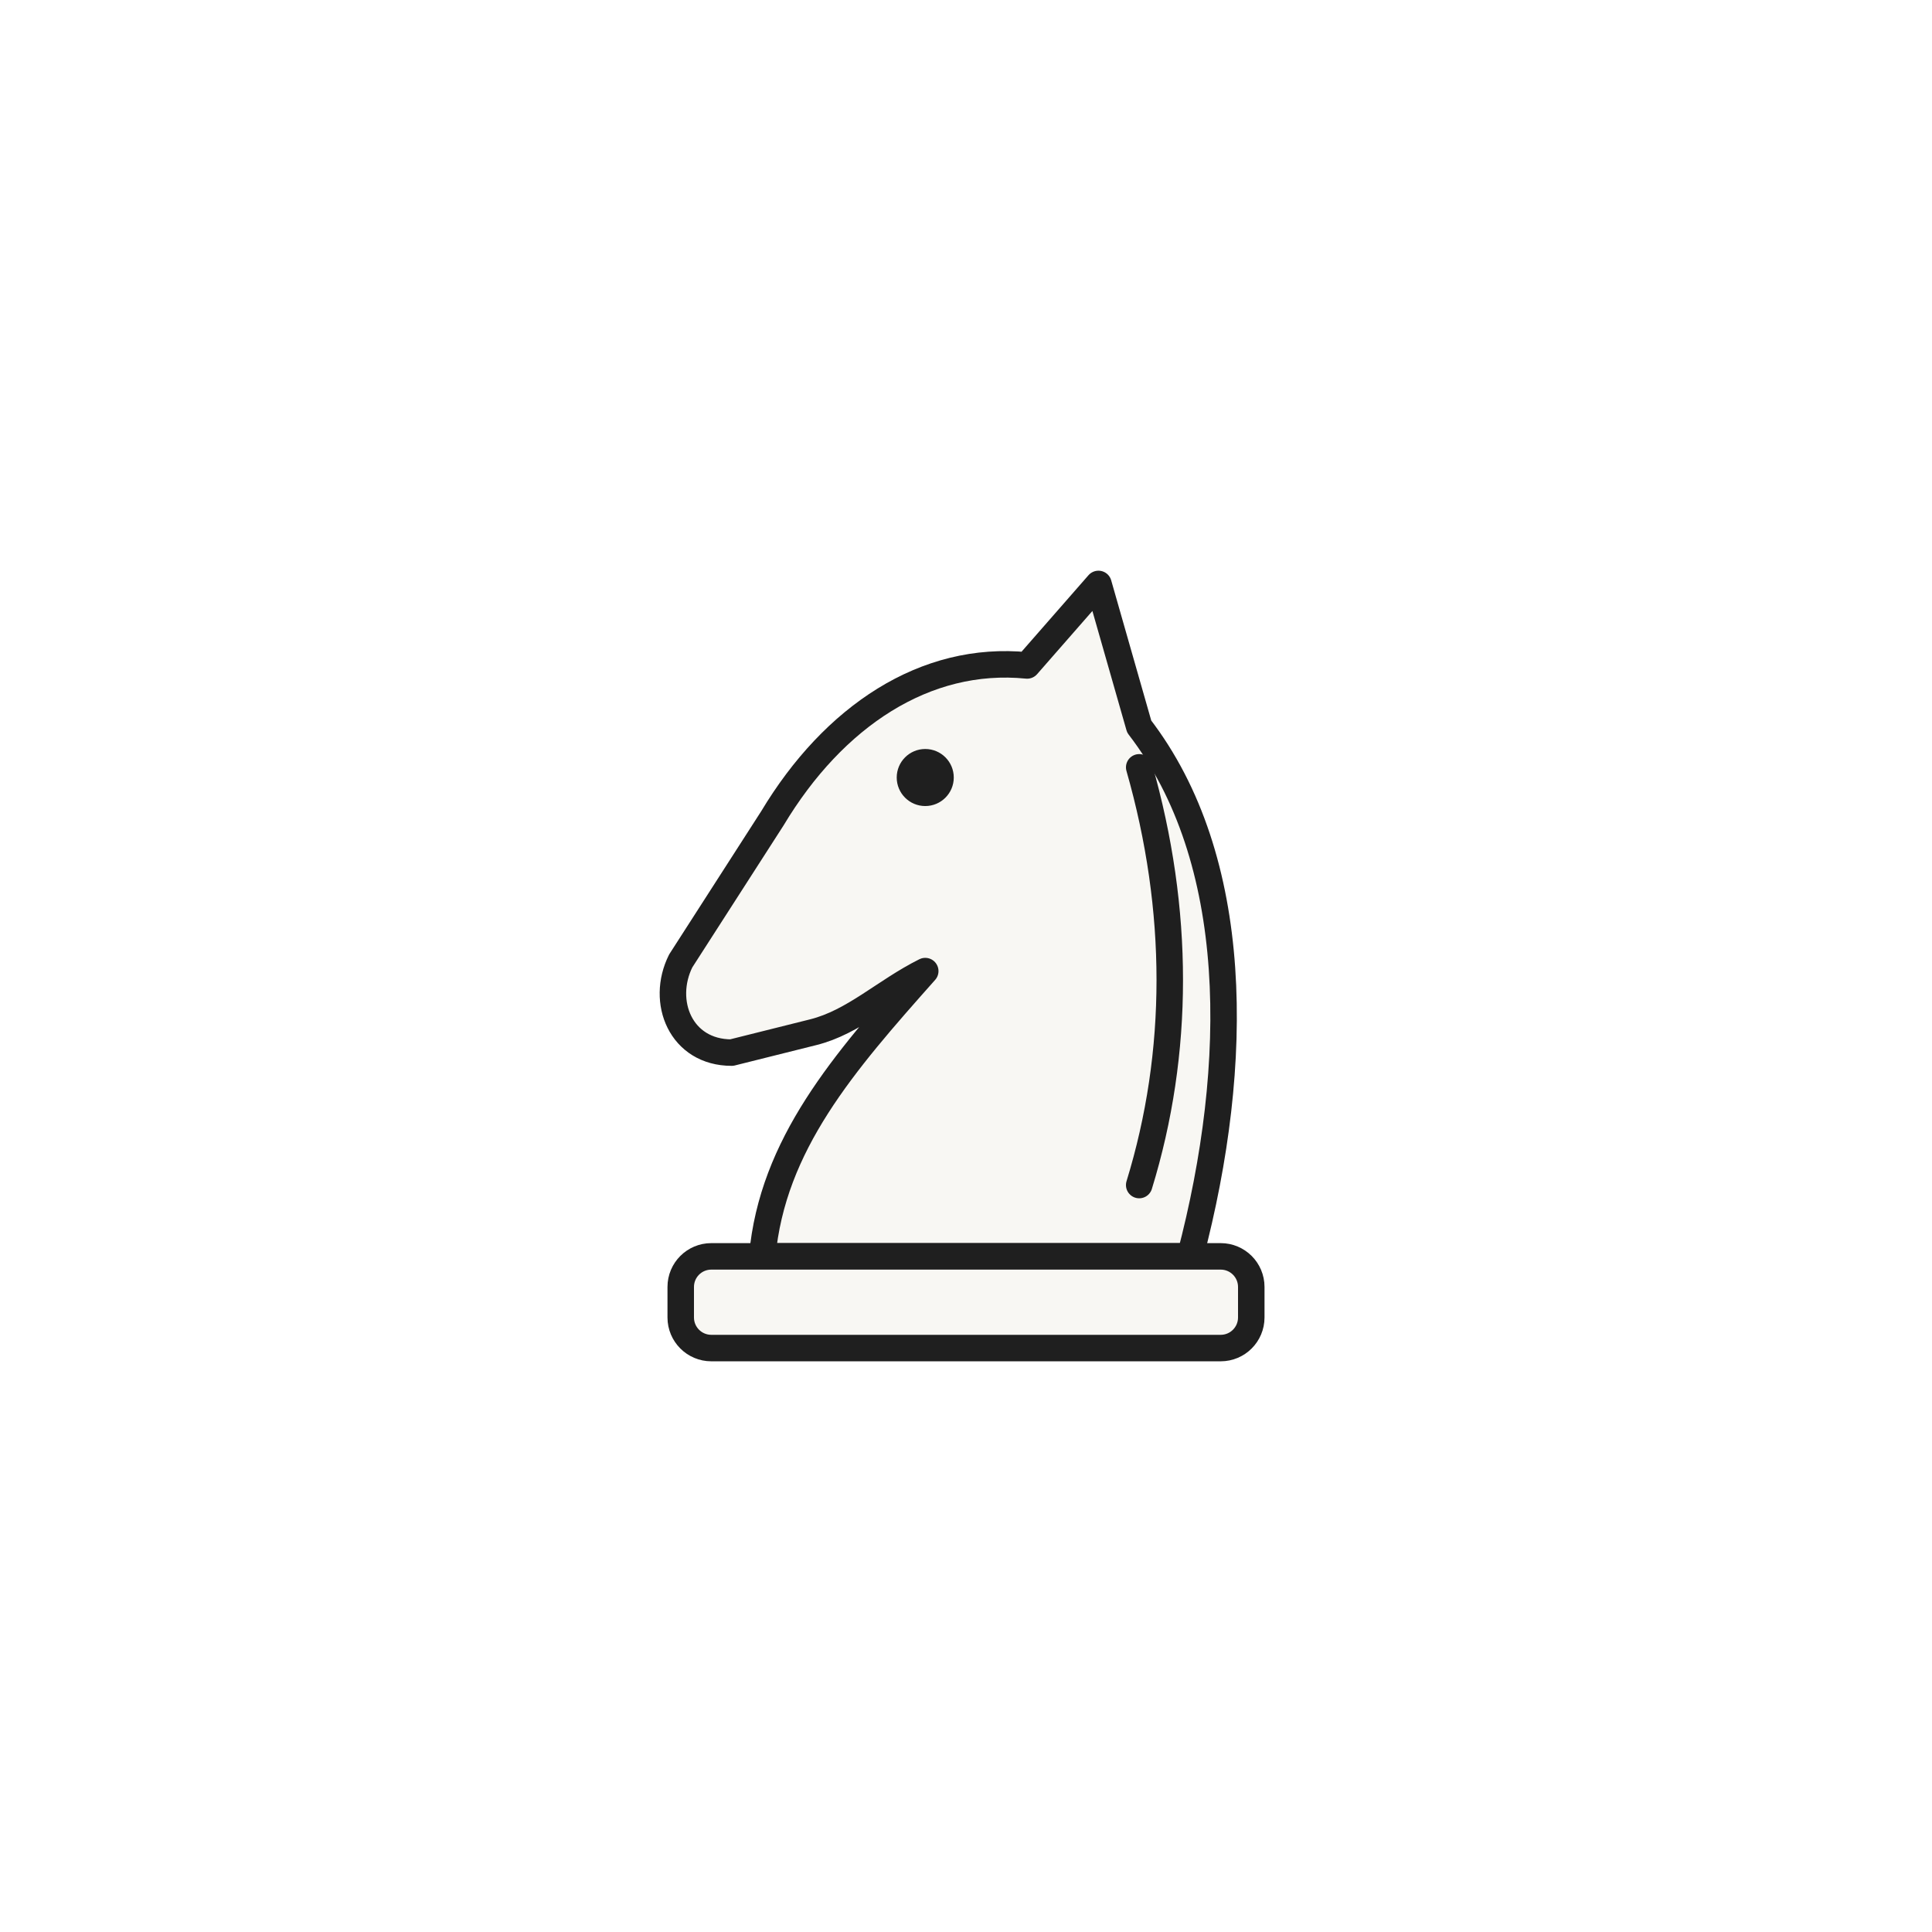
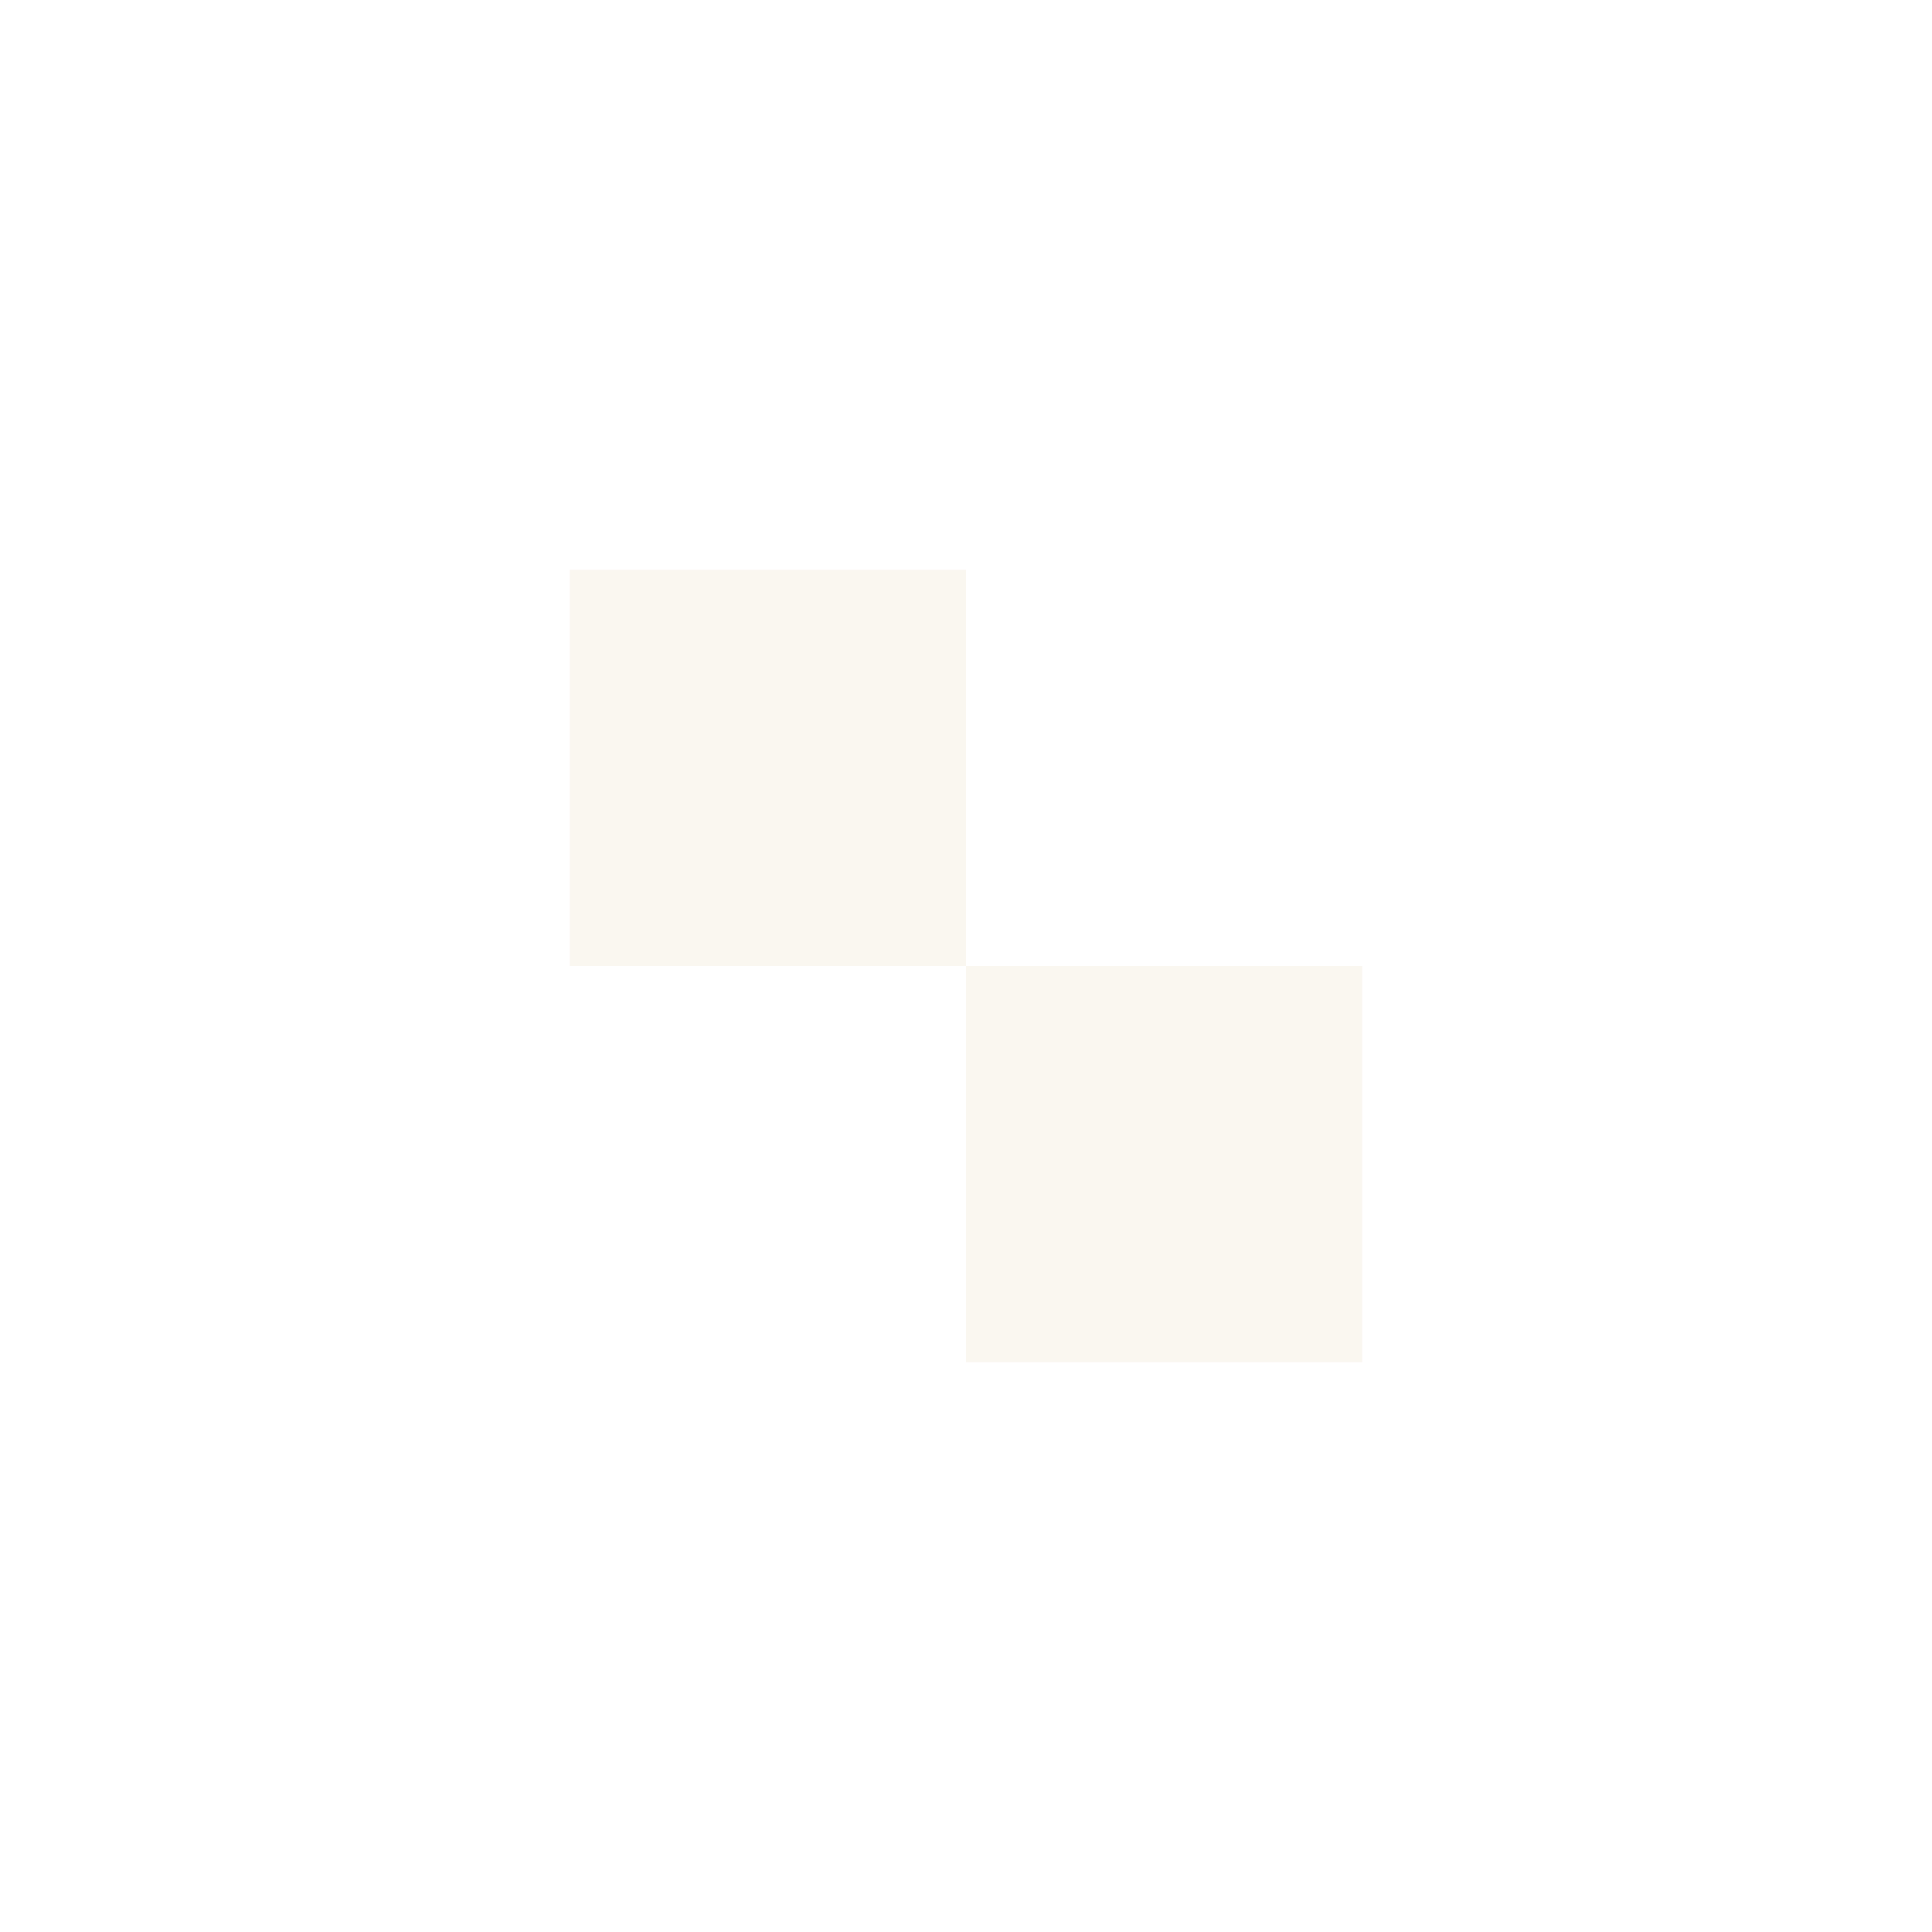
<svg xmlns="http://www.w3.org/2000/svg" width="1024" height="1024" viewBox="0 0 1024 1024">
-   <g transform="translate(242 239.3) scale(5.4)" stroke-linejoin="round" stroke-linecap="round">
-     <path d="M72 79 C77 60 77 40 67 27 L63 13 L56 21 C46 20 37 26 31 36 L22 50 C20 54 22 59 27 59 L35 57 C39 56 42 53 46 51 C38 60 31 68 30 79 Z" fill="#f8f7f3" stroke="#1f1f1f" stroke-width="2.6" />
-     <rect x="22" y="79" width="56" height="9" rx="3" fill="#f8f7f3" stroke="#1f1f1f" stroke-width="2.6" />
-     <circle cx="46" cy="32" r="2.8" fill="#1f1f1f" />
-     <path d="M67 31 C71 45 71 59 67 72" fill="none" stroke="#1f1f1f" stroke-width="2.6" />
-   </g>
+   <rect x="302" y="302" width="210" height="210" fill="#faf7f0" />
+   <rect x="512" y="512" width="210" height="210" fill="#faf7f0" />
</svg>
